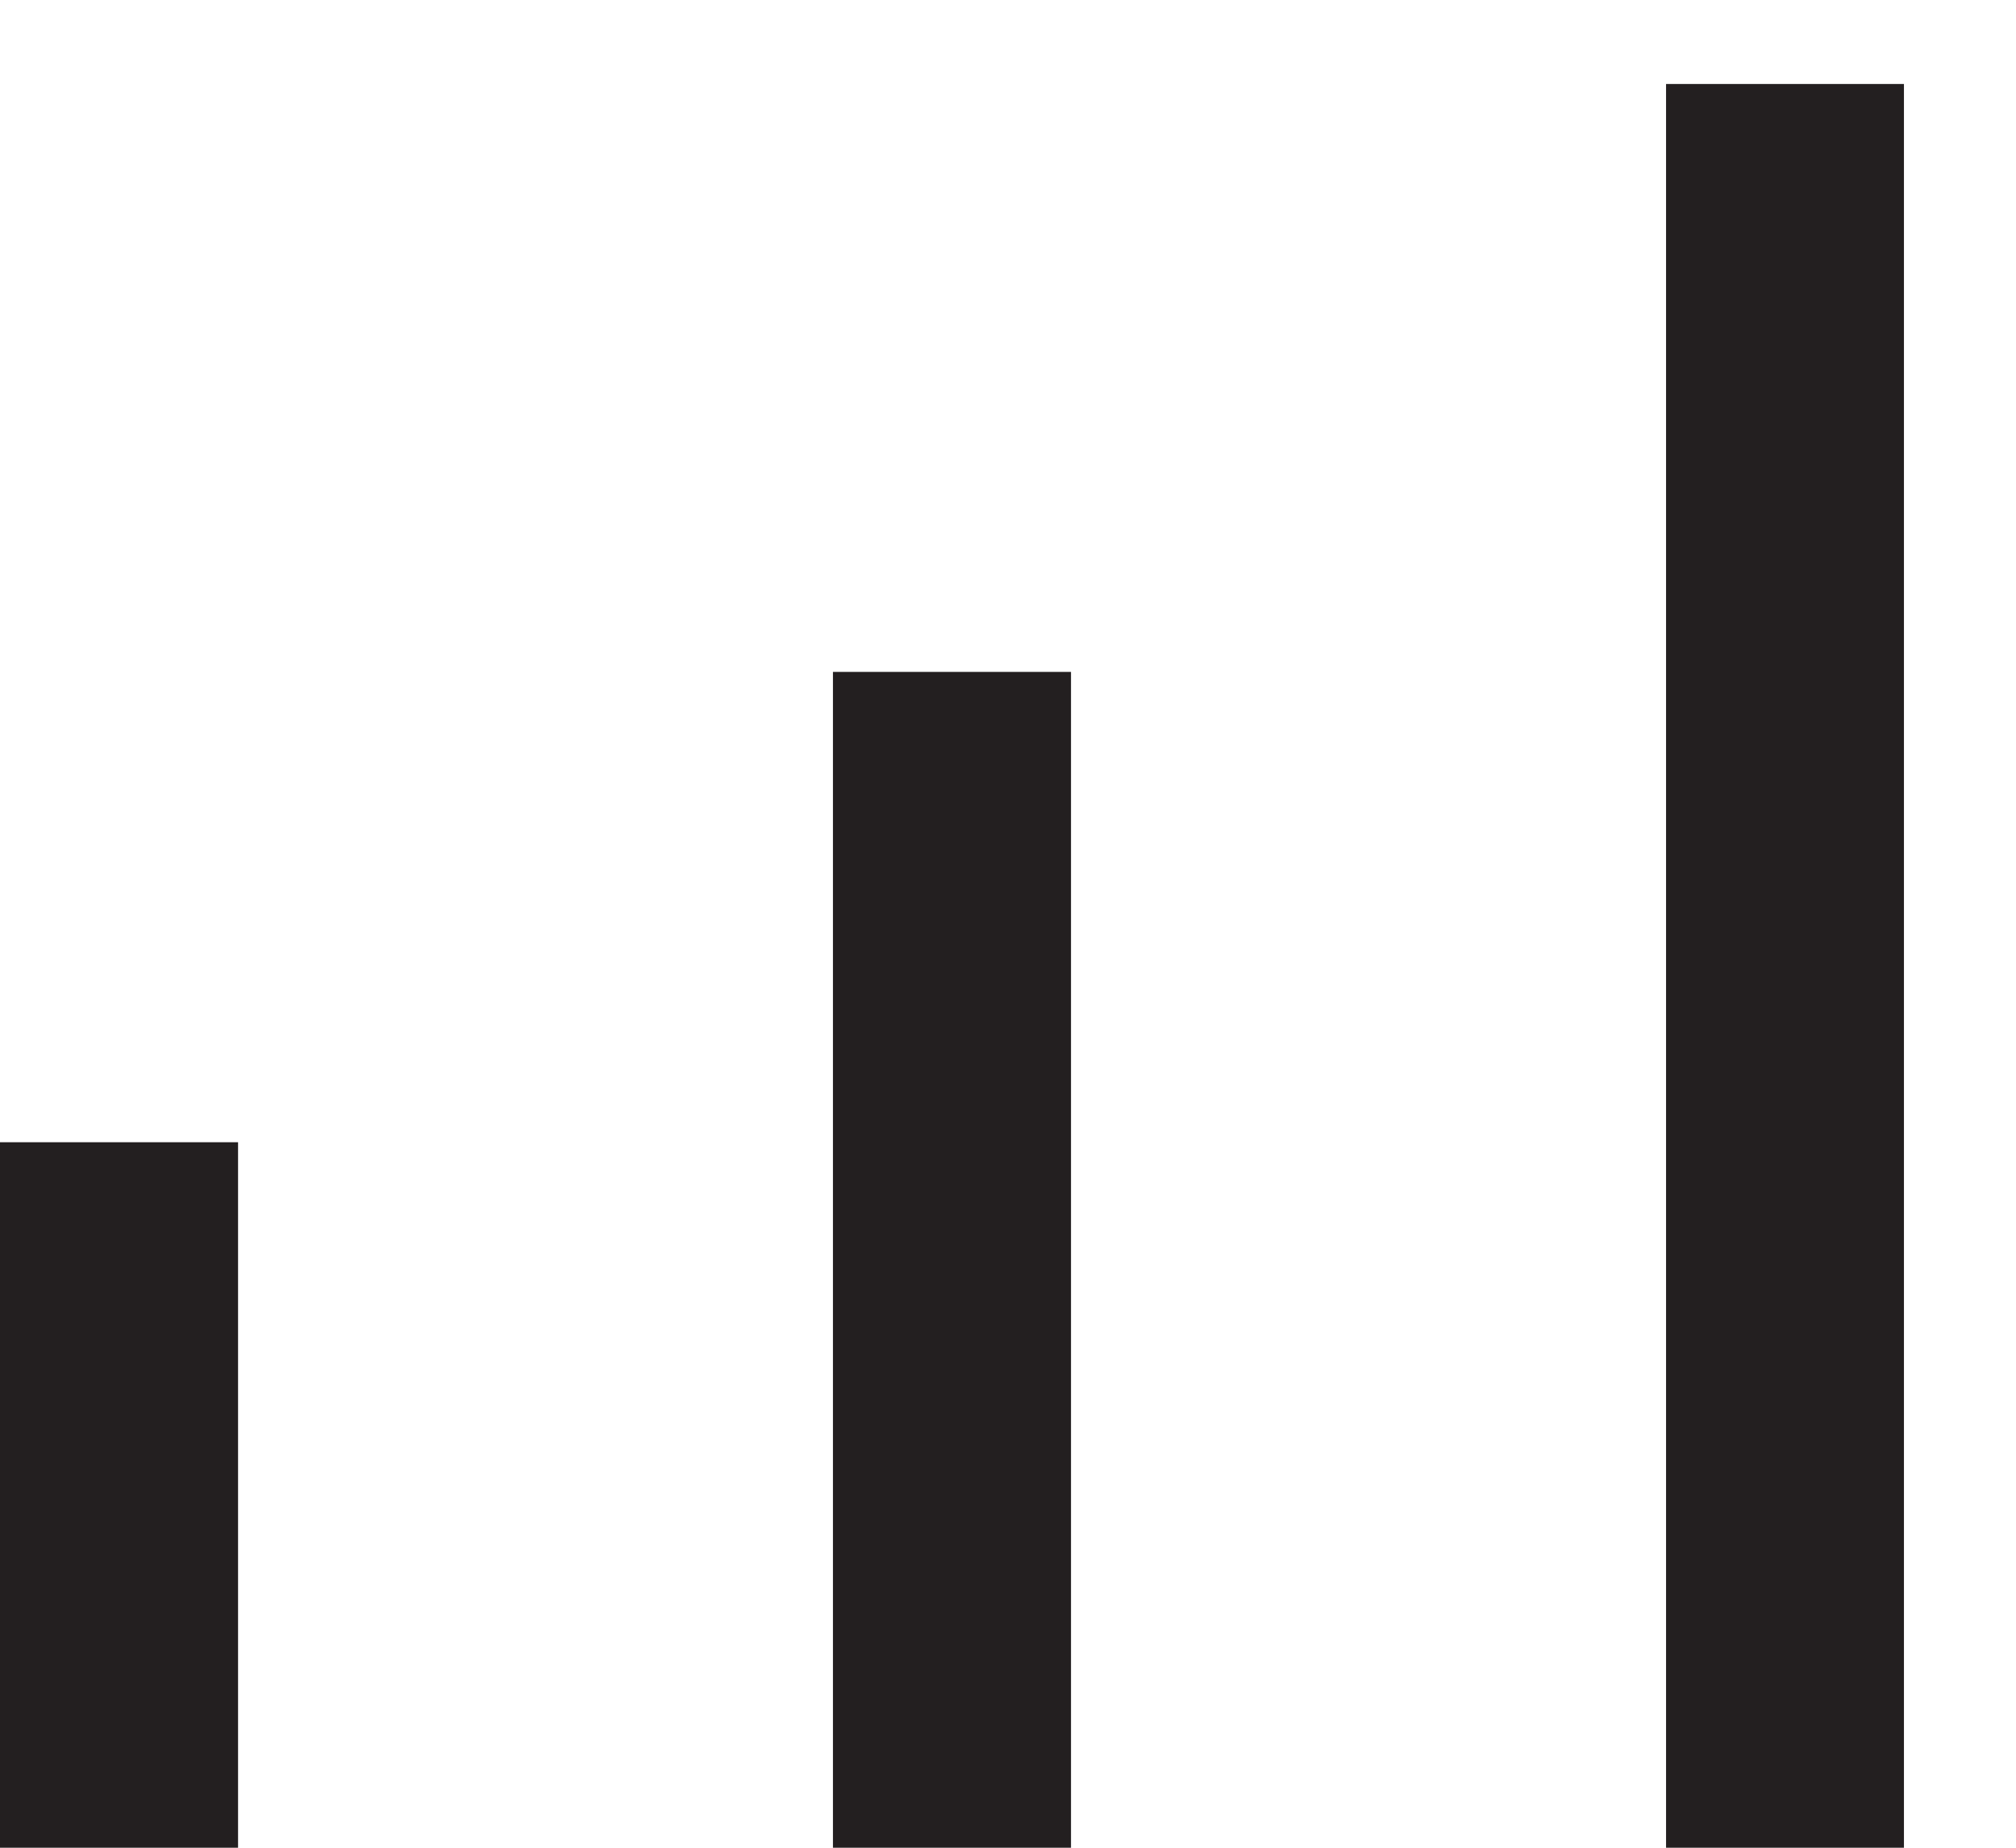
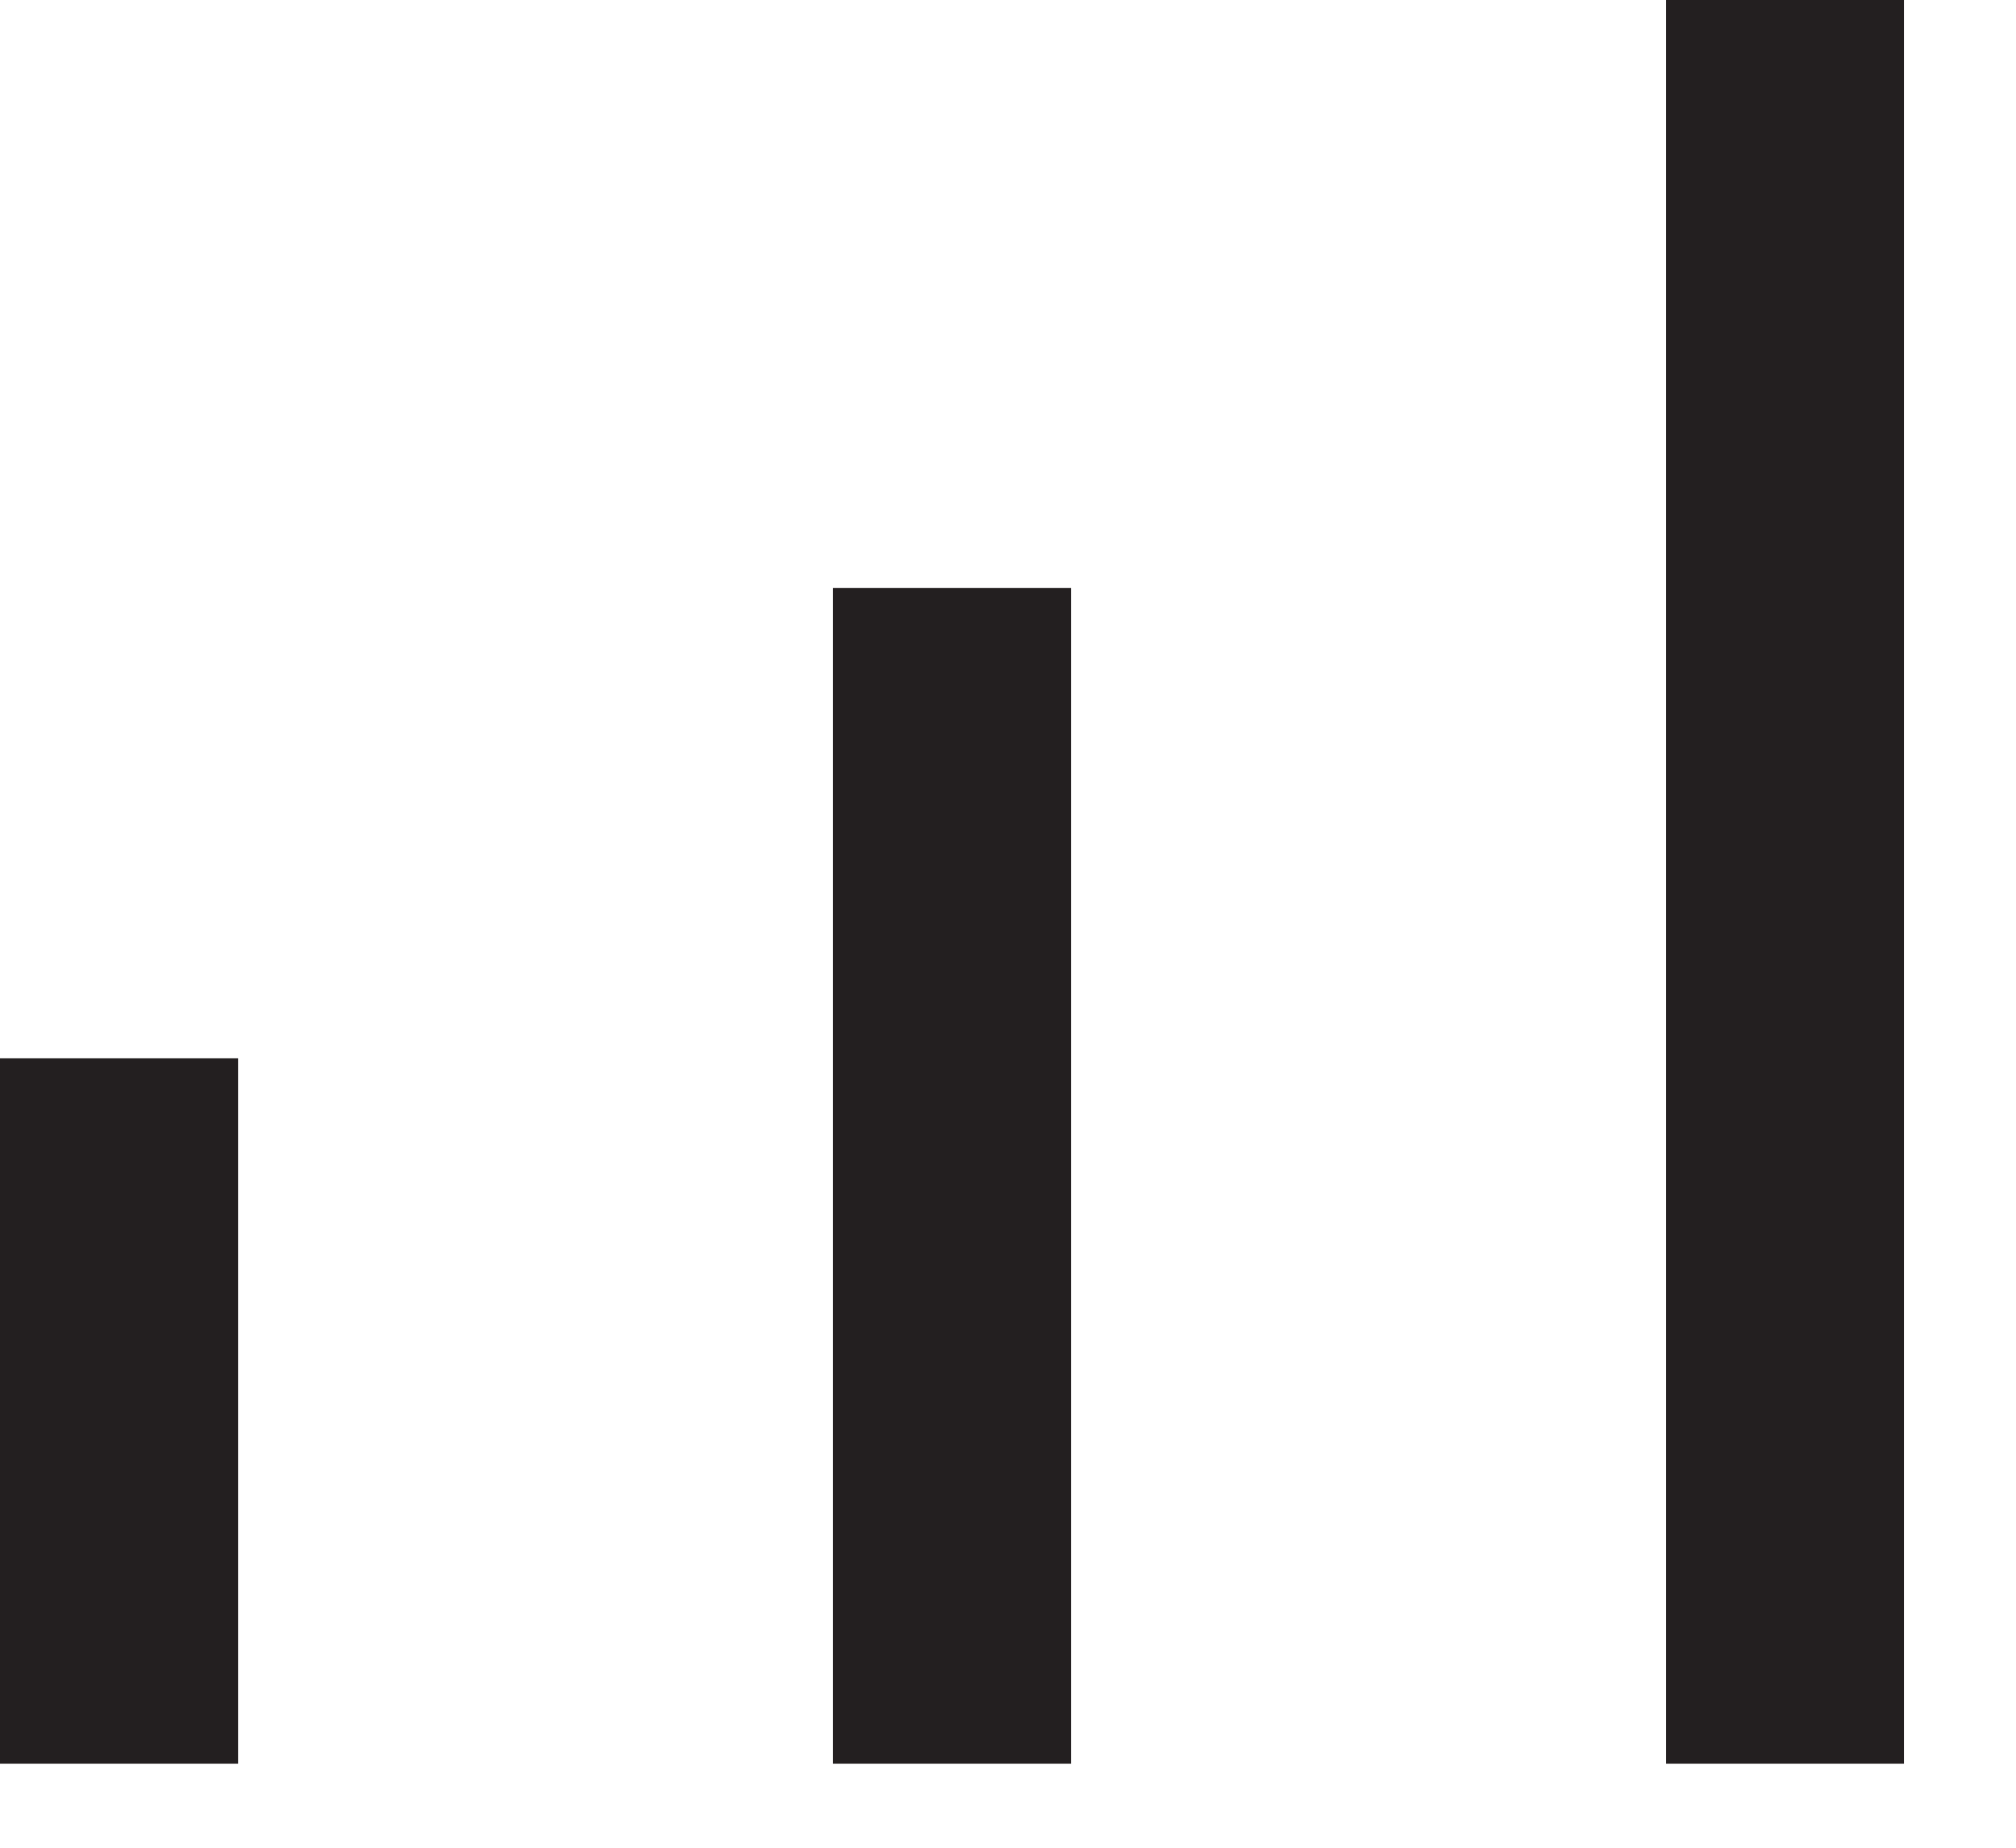
<svg xmlns="http://www.w3.org/2000/svg" width="12" height="11" viewBox="0 0 12 11" fill="none">
-   <path d="M9.917 0.5H11.333V11H9.917V0.5ZM4.958 4H6.375V11H4.958V4ZM0 6.8H1.417V11H0V6.8Z" fill="#231F20" />
+   <path d="M9.917 0H11.333V10.5H9.917V0ZM4.958 3.5H6.375V10.5H4.958V3.5ZM0 6.3H1.417V10.5H0V6.3Z" fill="#231F20" />
</svg>
